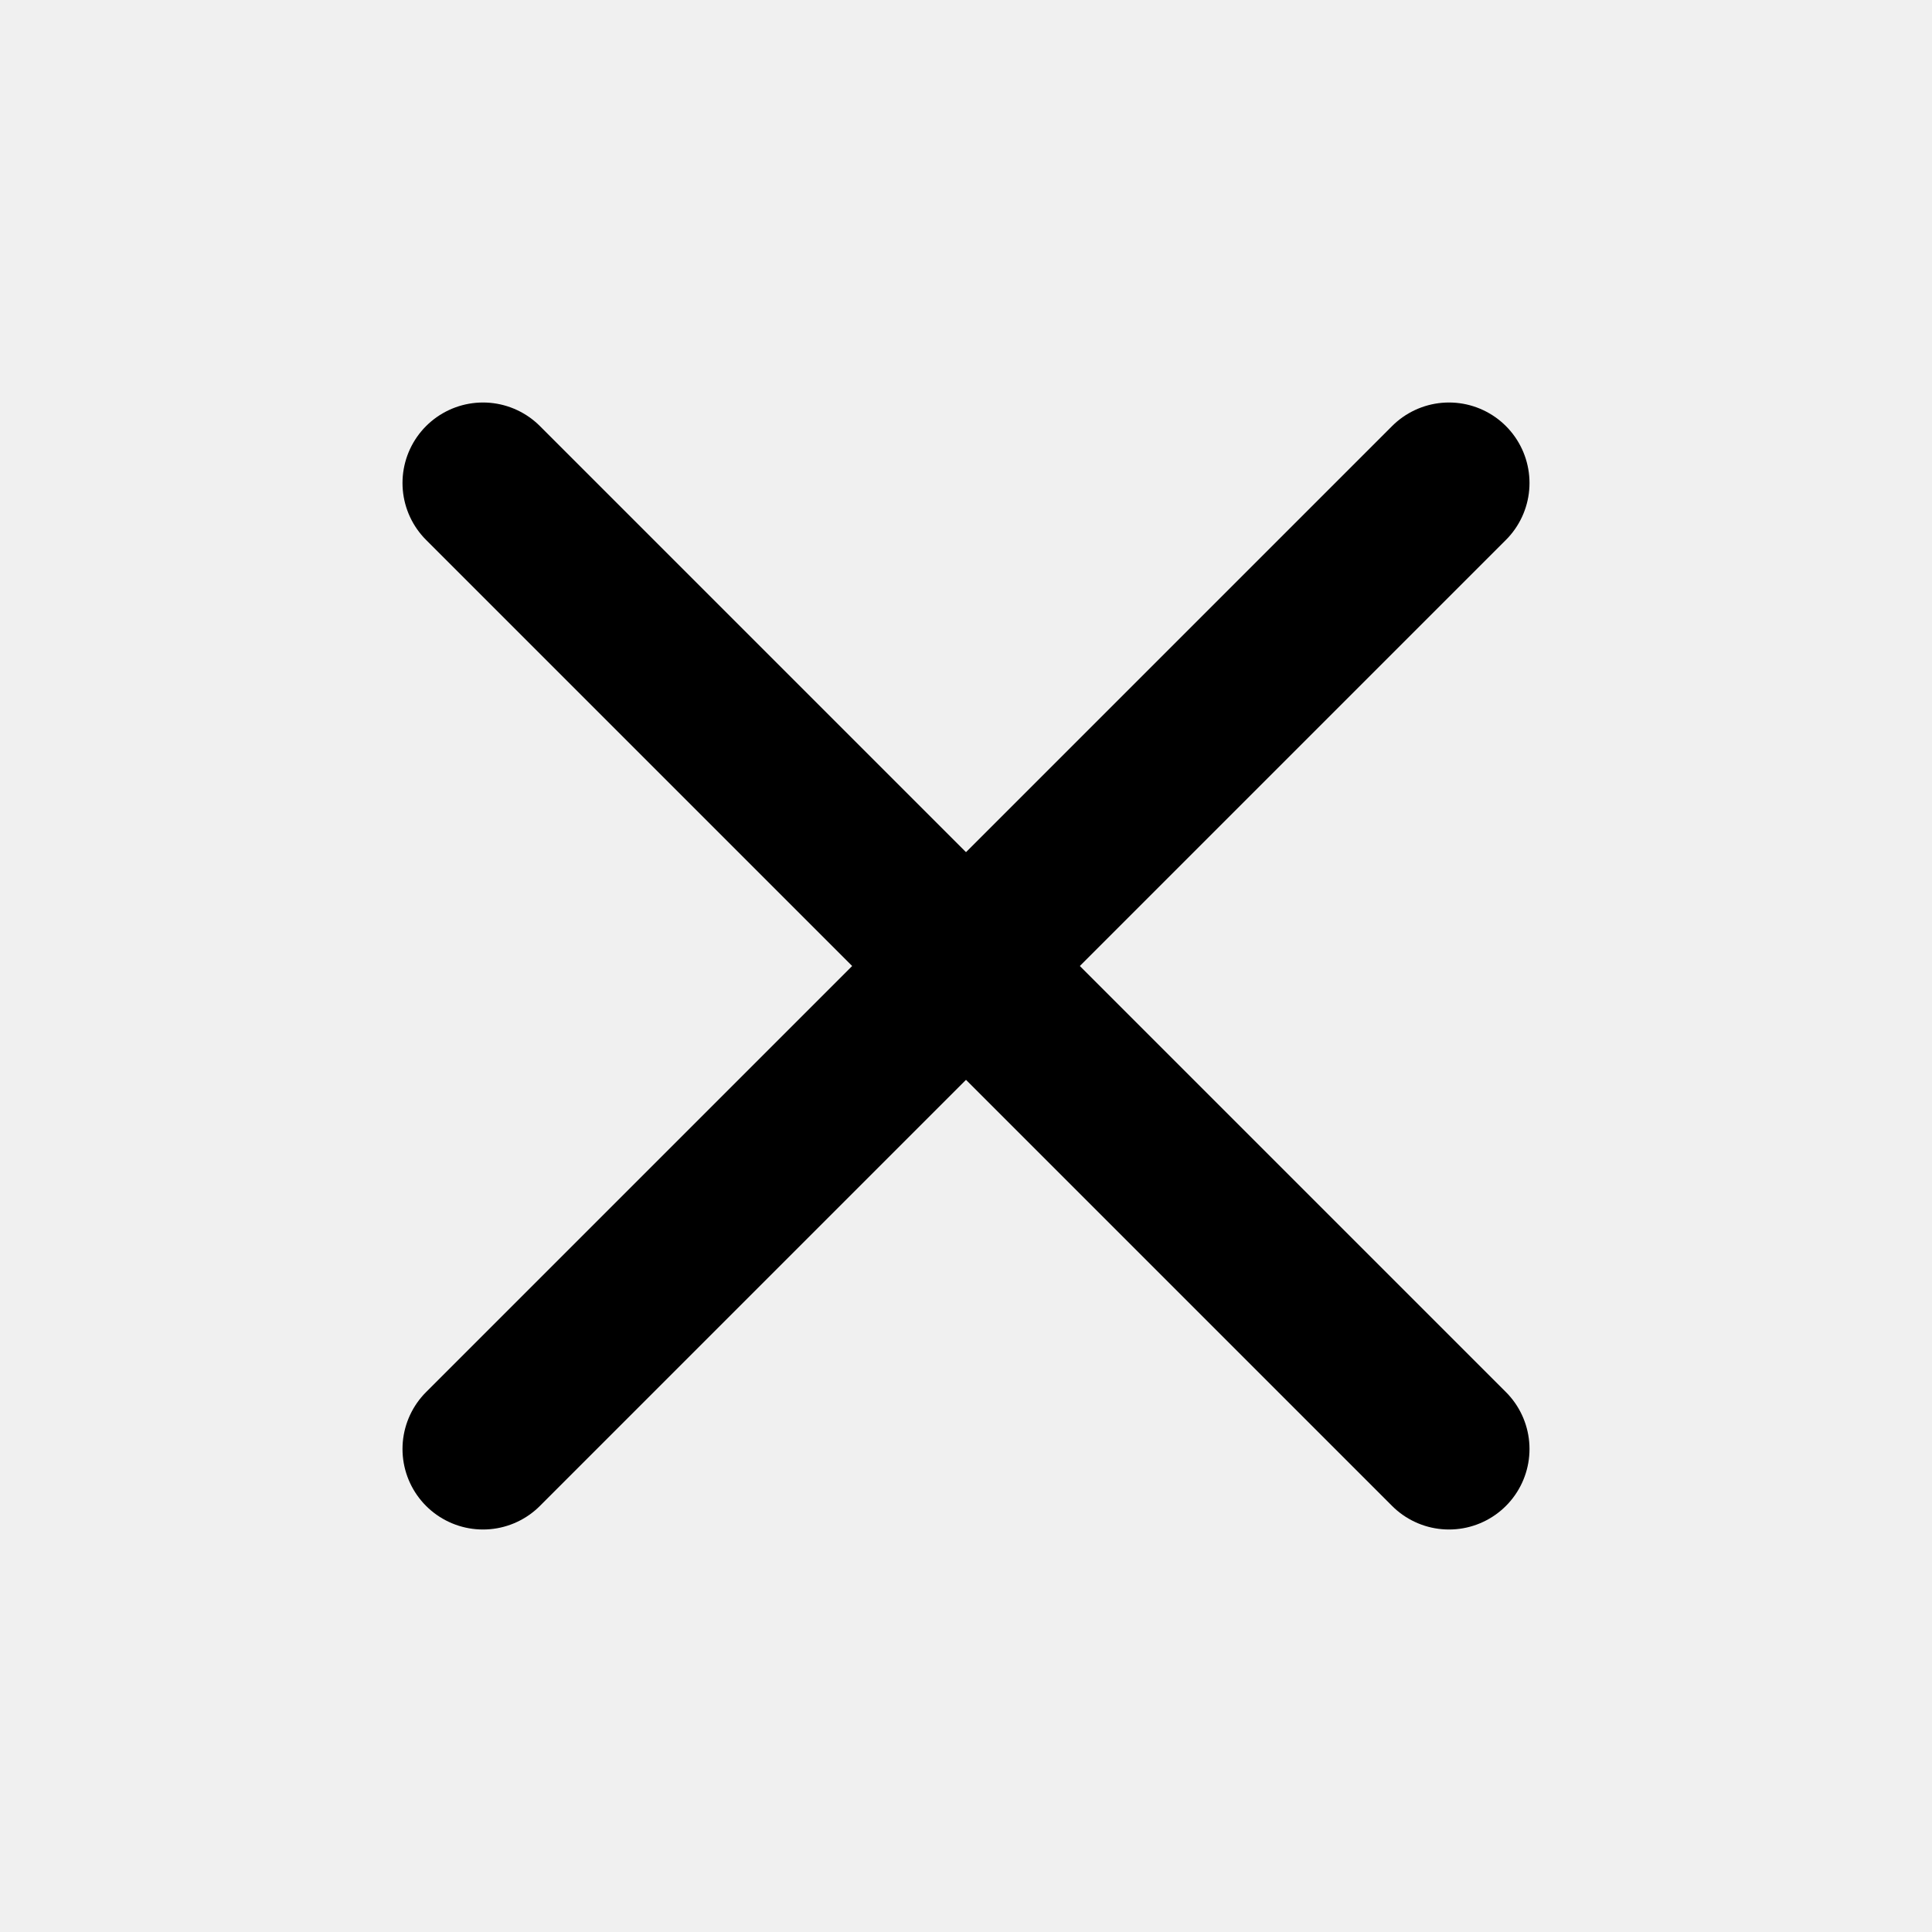
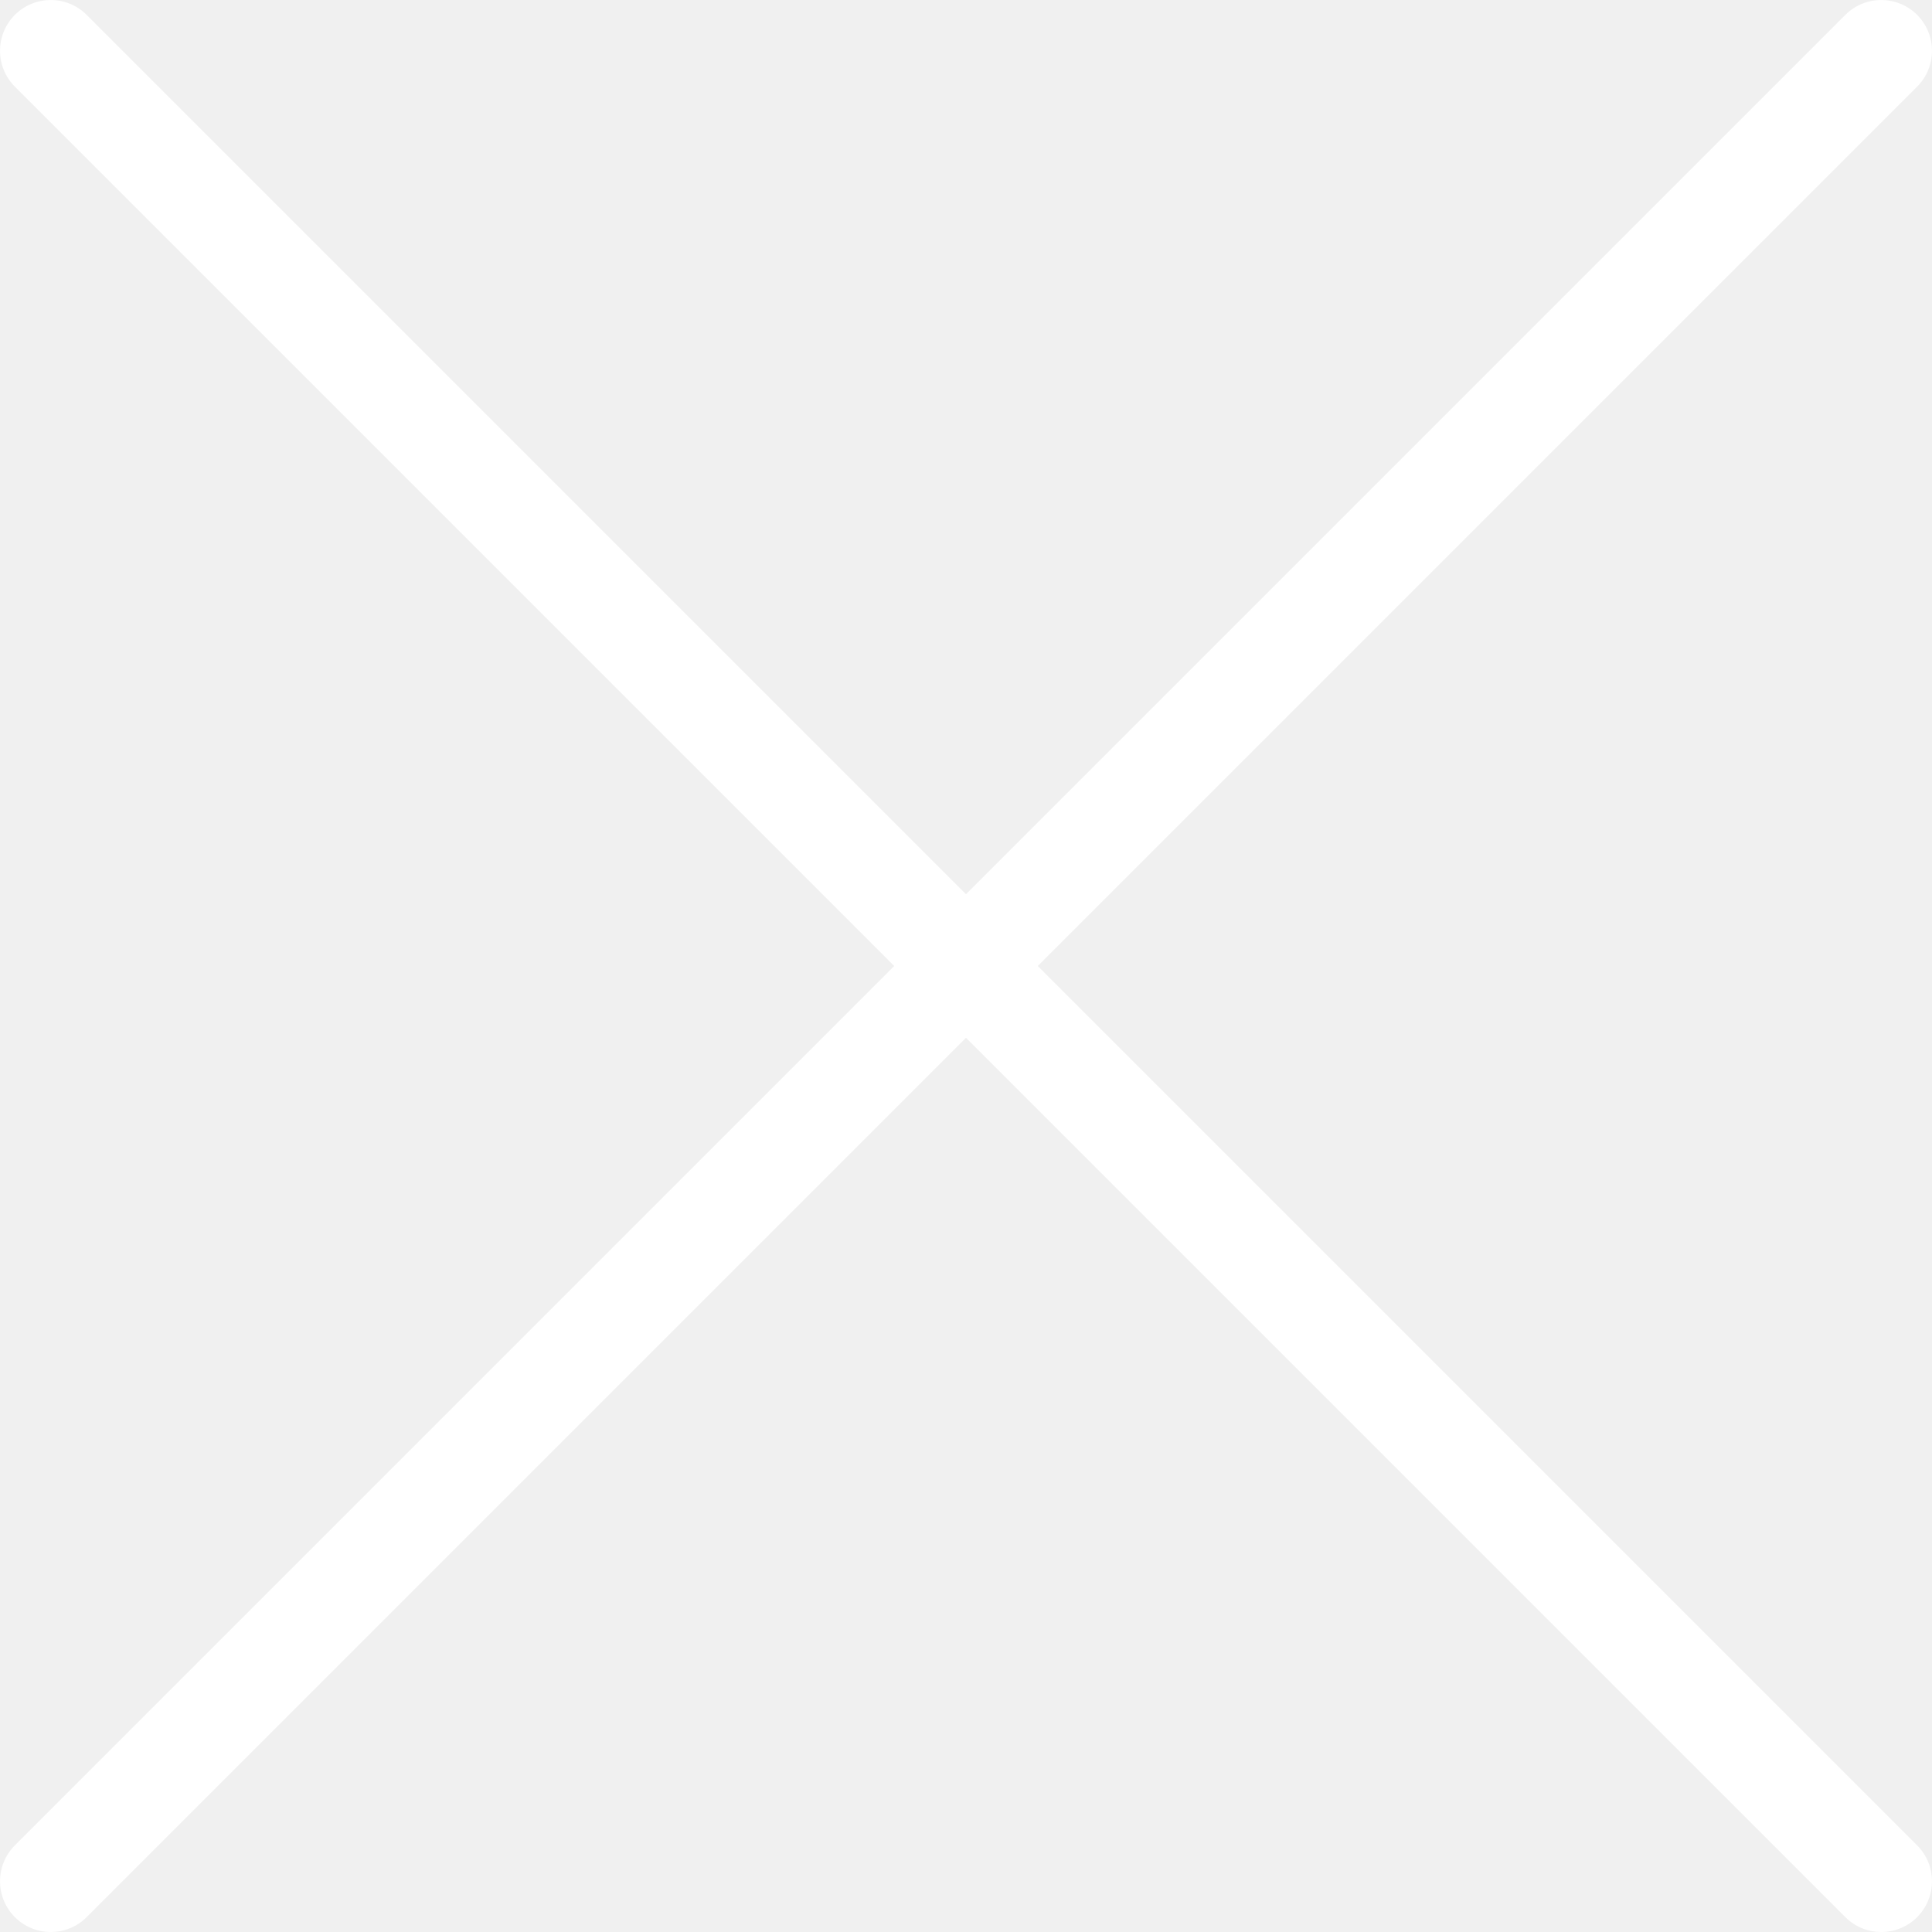
- <svg xmlns="http://www.w3.org/2000/svg" width="24" height="24" viewBox="0 0 24 24" fill="none" stroke="currentColor" stroke-width="2" stroke-linecap="round" stroke-linejoin="round">
-   <line x1="18" y1="6" x2="6" y2="18" />
-   <line x1="6" y1="6" x2="18" y2="18" />
+ <svg xmlns="http://www.w3.org/2000/svg" width="20" height="20" viewBox="0 0 20 20" fill="none">
+   <g filter="url(#filter0_b_315_106)">
+     <path d="M10.743 10L19.846 0.897C20.051 0.692 20.051 0.359 19.846 0.154C19.641 -0.051 19.308 -0.051 19.103 0.154L10 9.257L0.897 0.154C0.692 -0.051 0.359 -0.051 0.154 0.154C-0.051 0.359 -0.051 0.692 0.154 0.897L9.257 10L0.154 19.103C-0.051 19.308 -0.051 19.641 0.154 19.846C0.257 19.949 0.391 20 0.525 20C0.66 20 0.794 19.949 0.897 19.846L10 10.743L19.103 19.846C19.206 19.949 19.34 20 19.474 20C19.609 20 19.744 19.949 19.846 19.846C20.051 19.641 20.051 19.308 19.846 19.103L10.743 10Z" fill="white" />
+   </g>
+   <defs>
+     <filter id="filter0_b_315_106" x="-4" y="-4" width="28" height="28" filterUnits="userSpaceOnUse" color-interpolation-filters="sRGB">
+       <feFlood flood-opacity="0" result="BackgroundImageFix" />
+       <feGaussianBlur in="BackgroundImageFix" stdDeviation="2" />
+       <feComposite in2="SourceAlpha" operator="in" result="effect1_backgroundBlur_315_106" />
+       <feBlend mode="normal" in="SourceGraphic" in2="effect1_backgroundBlur_315_106" result="shape" />
+     </filter>
+   </defs>
</svg>
